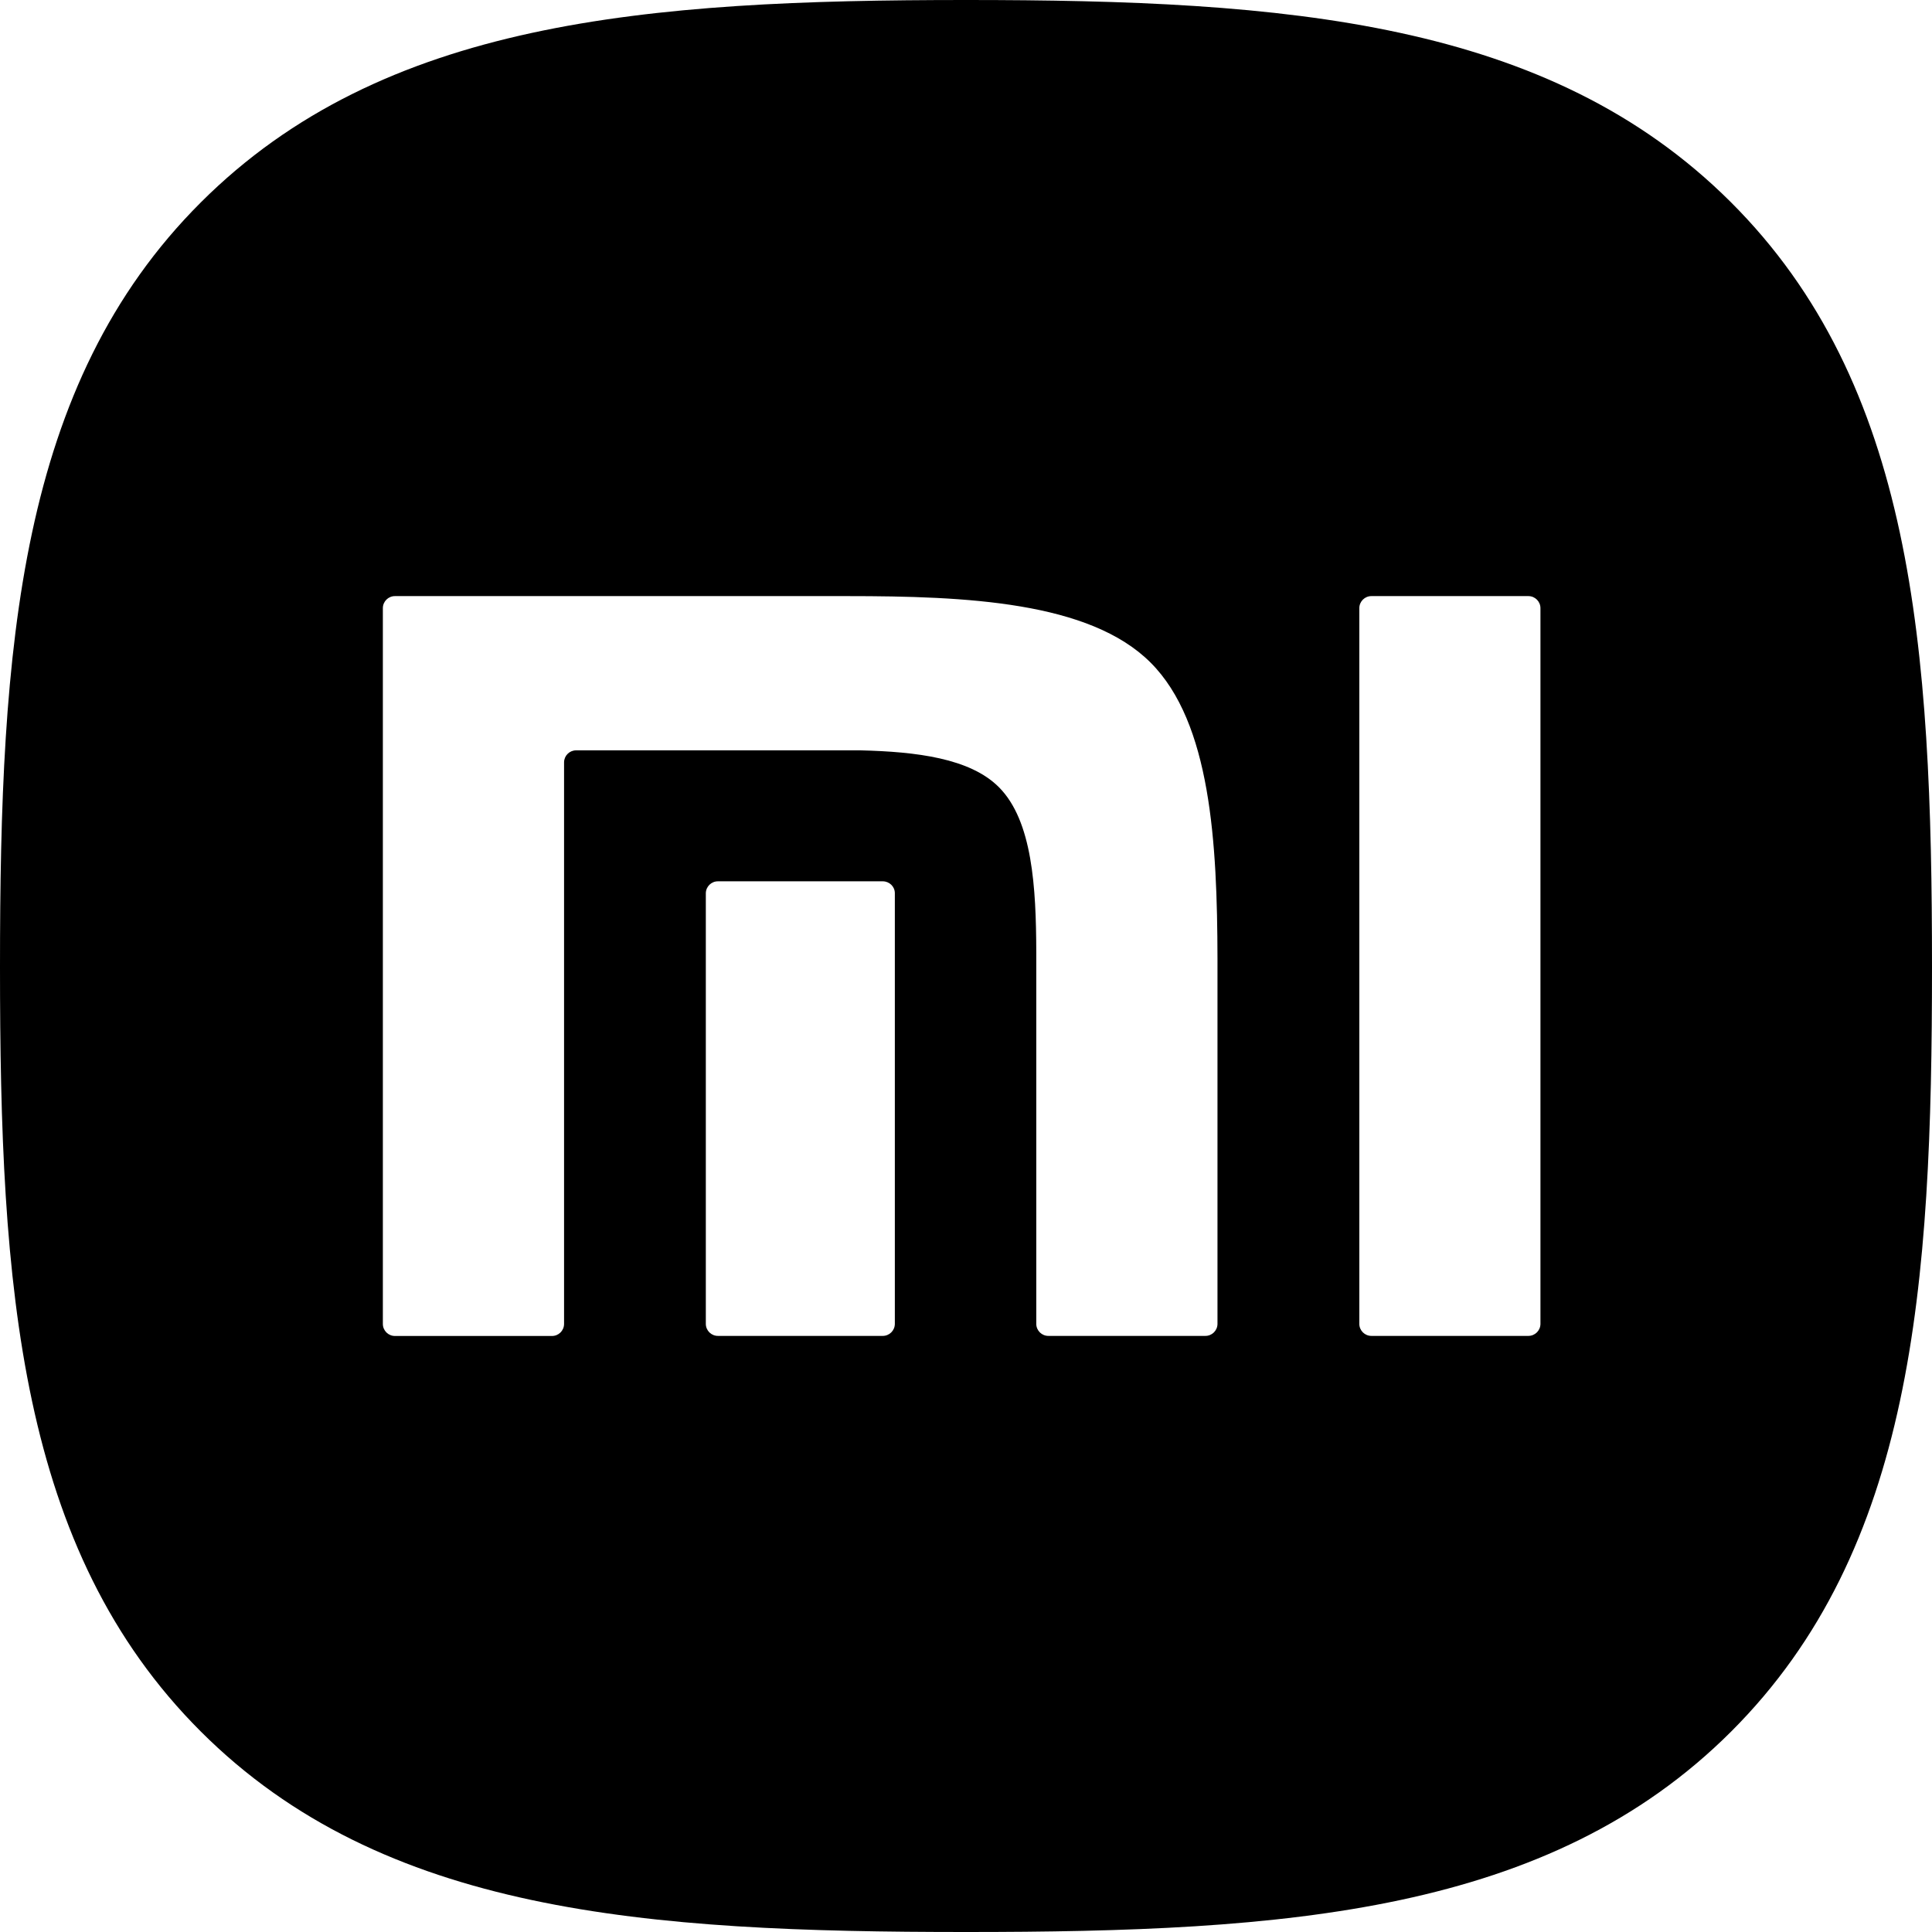
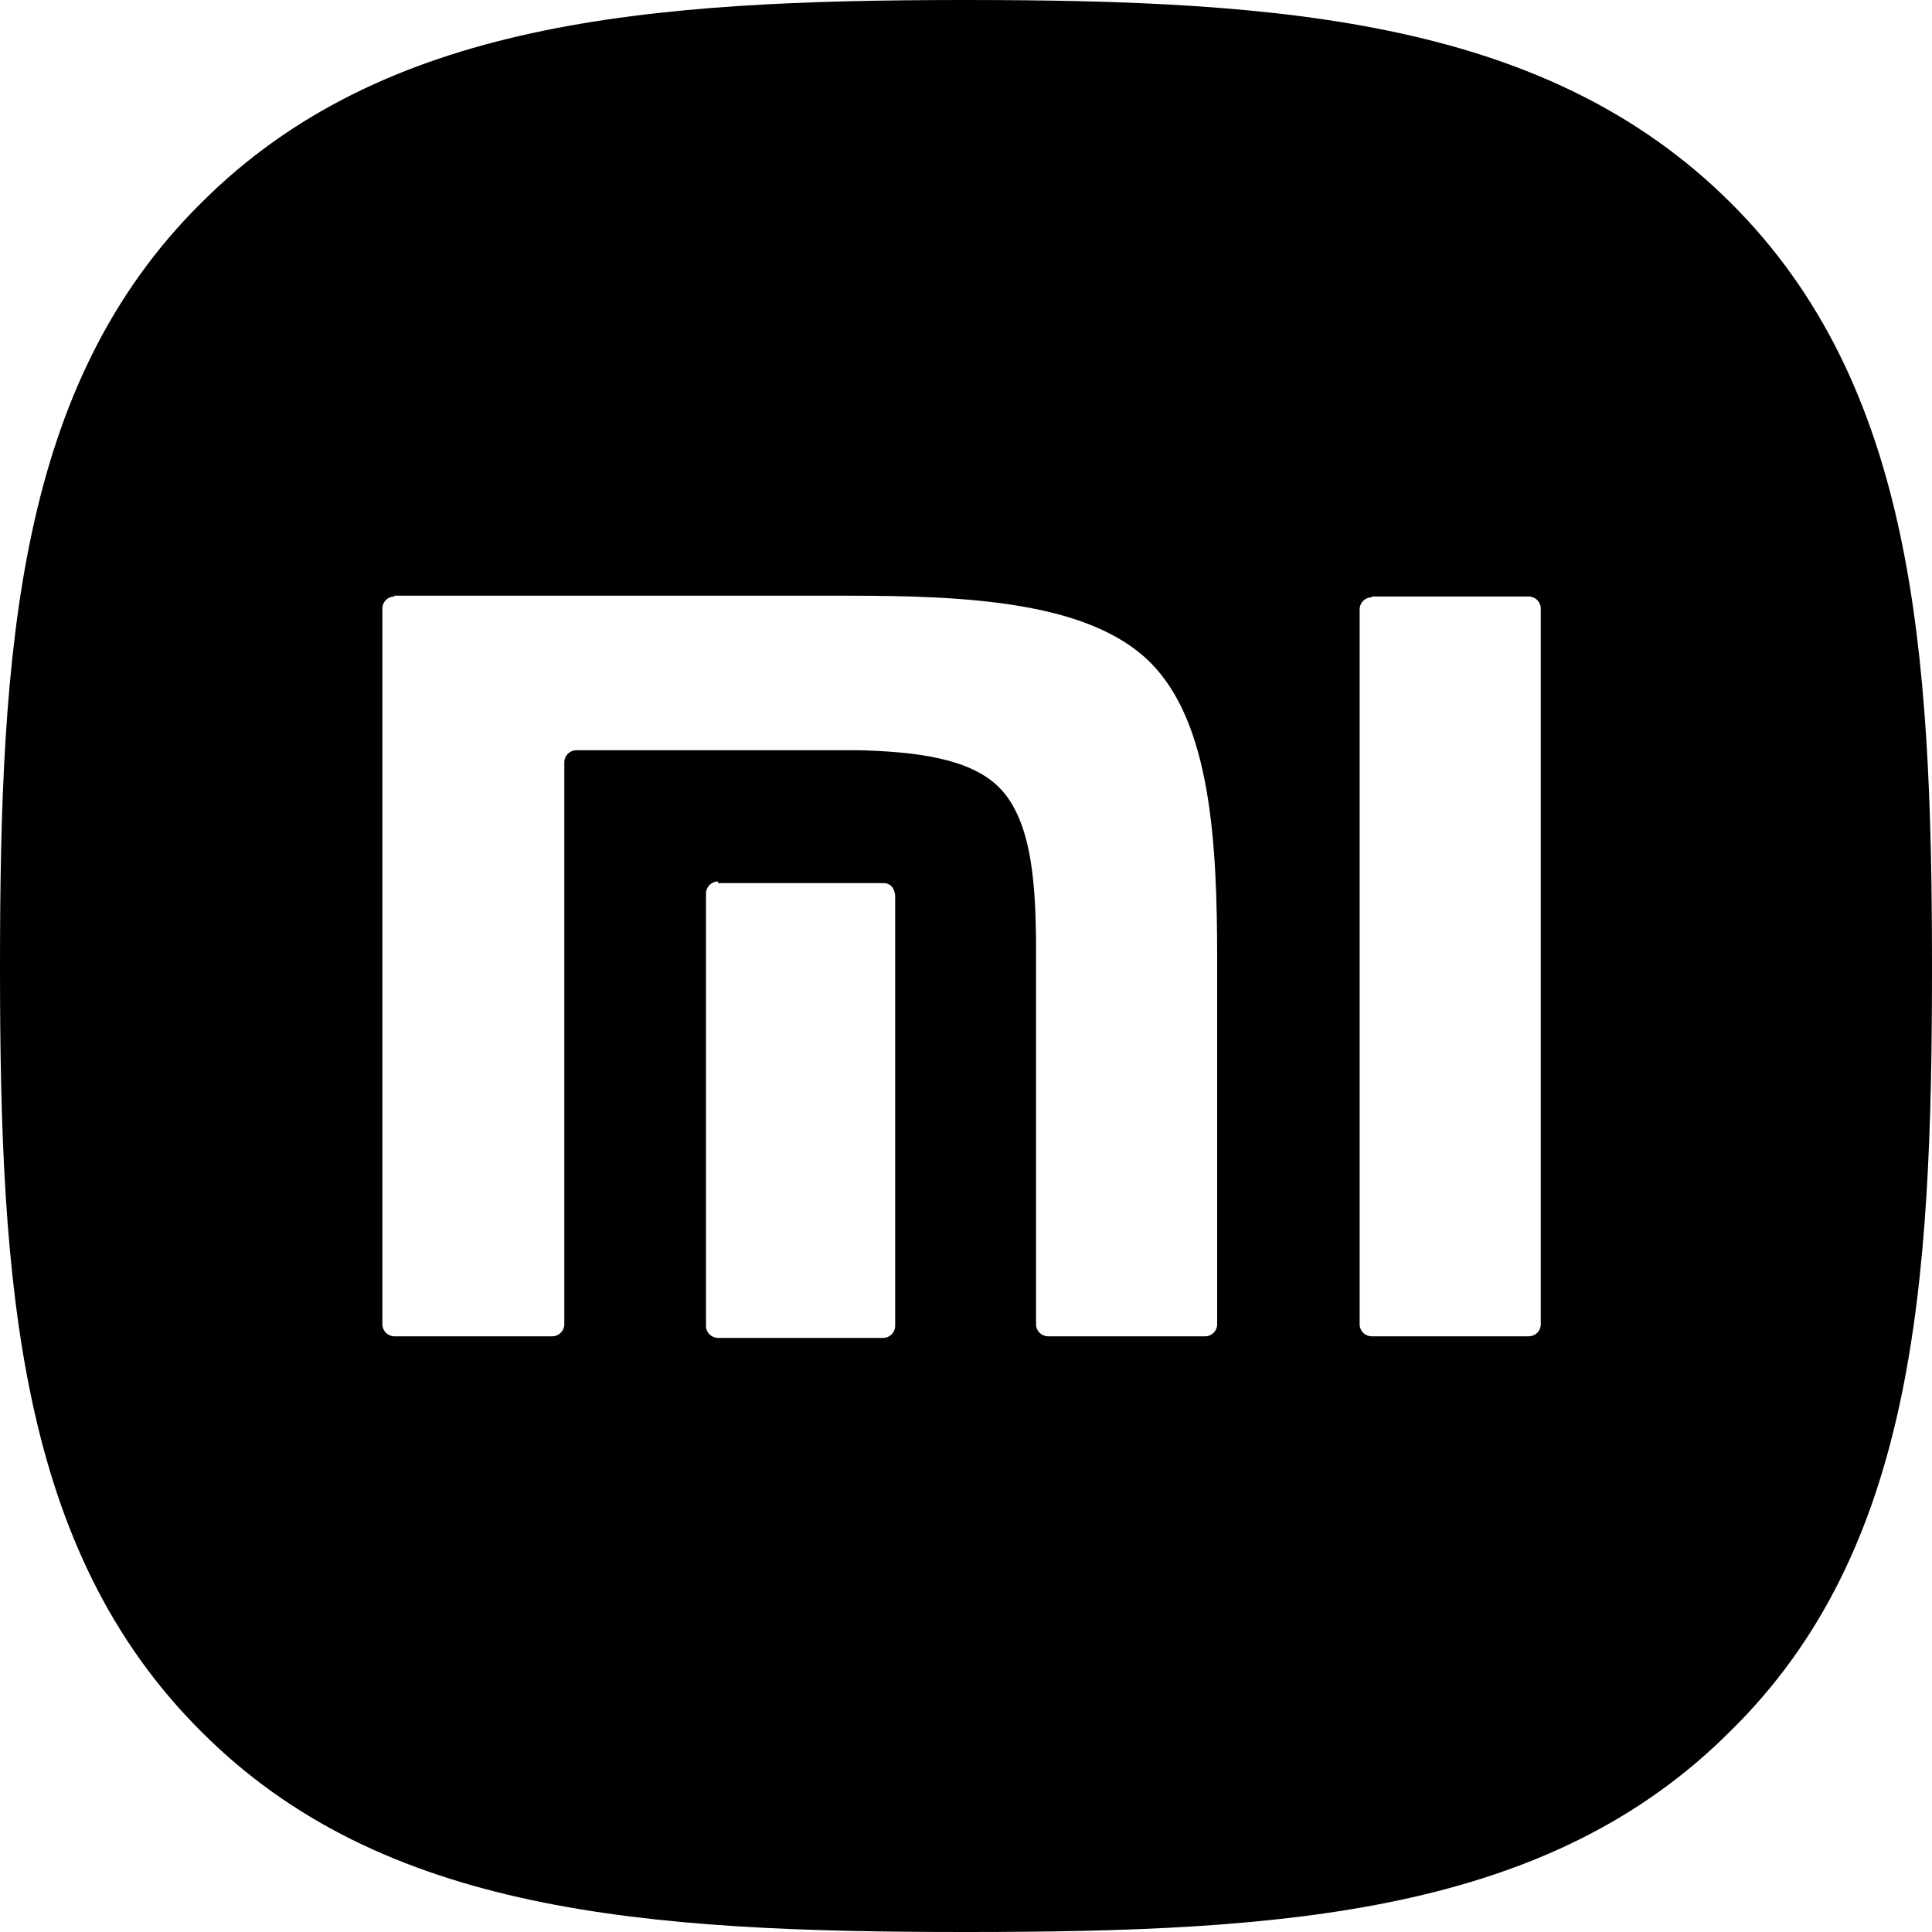
- <svg xmlns="http://www.w3.org/2000/svg" fill="currentColor" fill-rule="evenodd" height="1em" style="flex:none;line-height:1" viewBox="0 0 24 24" width="1em">
-   <path d="M12 0C8.016 0 4.756.255 2.493 2.516.23 4.776 0 8.033 0 12.012c0 3.98.23 7.235 2.494 9.497C4.757 23.77 8.017 24 12 24c3.983 0 7.243-.23 9.506-2.491C23.77 19.247 24 15.99 24 12.012c0-3.984-.233-7.243-2.502-9.504C19.234.252 15.978 0 12 0zM4.906 7.405h5.624c1.47 0 3.007.068 3.764.827.746.746.827 2.233.83 3.676v4.54a.15.15 0 0 1-.152.147h-1.947a.15.15 0 0 1-.152-.148V11.83c-.002-.806-.048-1.634-.464-2.051-.358-.36-1.026-.441-1.72-.458H7.158a.15.15 0 0 0-.151.147v6.98a.15.15 0 0 1-.152.148H4.906a.15.15 0 0 1-.15-.148V7.554a.15.15 0 0 1 .15-.149zm12.131 0h1.949a.15.15 0 0 1 .15.15v8.892a.15.15 0 0 1-.15.148h-1.949a.15.15 0 0 1-.151-.148V7.554a.15.15 0 0 1 .151-.149zM8.92 10.948h2.046c.083 0 .15.066.15.147v5.352a.15.15 0 0 1-.15.148H8.92a.15.15 0 0 1-.152-.148v-5.352a.15.15 0 0 1 .152-.147Z" />
+ <svg xmlns="http://www.w3.org/2000/svg" width="1em" height="1em" fill="currentColor" fill-rule="evenodd" style="flex:none;line-height:1" viewBox="0 0 24 24">
+   <path d="M12 0C8.02 0 4.76.26 2.5 2.52.22 4.78 0 8.03 0 12.02c0 3.97.23 7.23 2.5 9.49C4.75 23.77 8.01 24 12 24s7.24-.23 9.5-2.5c2.28-2.24 2.5-5.5 2.5-9.48s-.23-7.24-2.5-9.5S15.98 0 12 0M4.9 7.4h5.63c1.47 0 3 .07 3.76.83.75.75.83 2.23.83 3.68v4.54a.15.15 0 0 1-.15.15h-1.95a.15.15 0 0 1-.15-.15v-4.62c0-.8-.04-1.63-.46-2.05-.36-.36-1.03-.44-1.72-.46H7.16a.15.15 0 0 0-.15.15v6.98a.15.15 0 0 1-.15.15H4.9a.15.15 0 0 1-.15-.15v-8.9a.15.15 0 0 1 .15-.14m12.14 0h1.95a.15.15 0 0 1 .15.15v8.9a.15.15 0 0 1-.15.14h-1.95a.15.15 0 0 1-.15-.14v-8.9a.15.15 0 0 1 .15-.14m-8.12 3.55h2.05q.13 0 .15.15v5.35a.15.15 0 0 1-.15.15H8.92a.15.15 0 0 1-.15-.15V11.1a.15.15 0 0 1 .15-.15" />
</svg>
